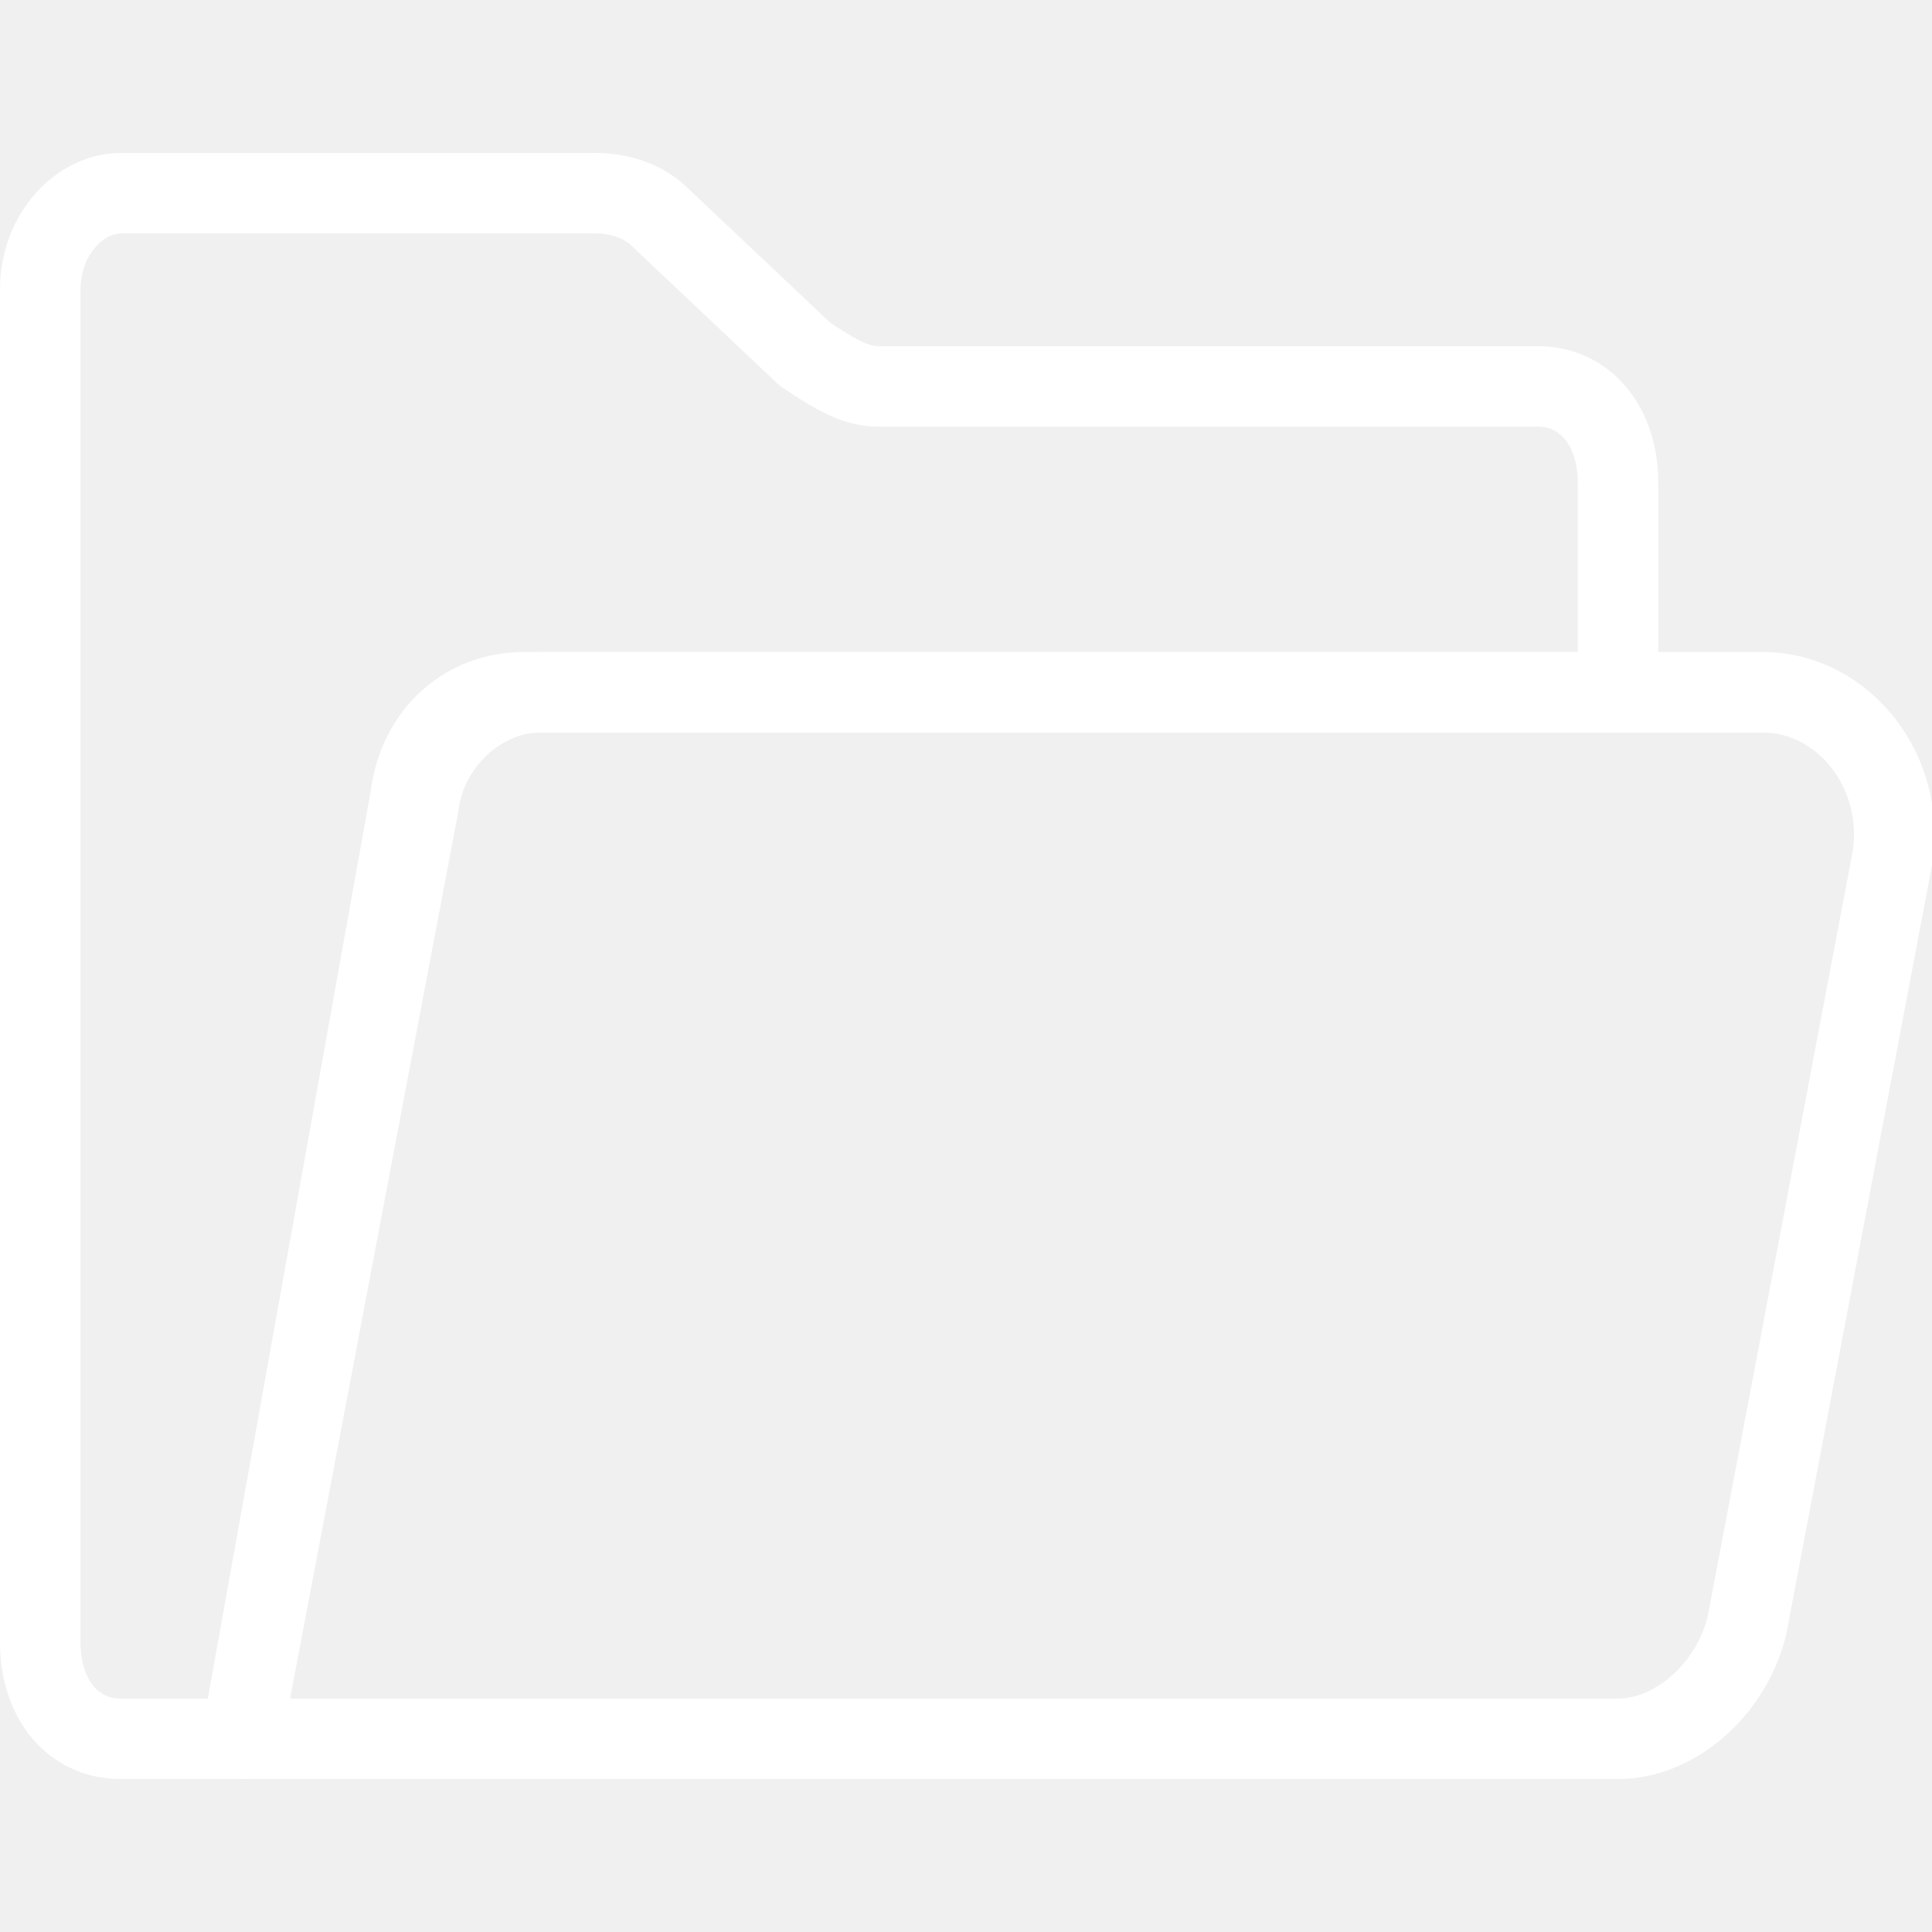
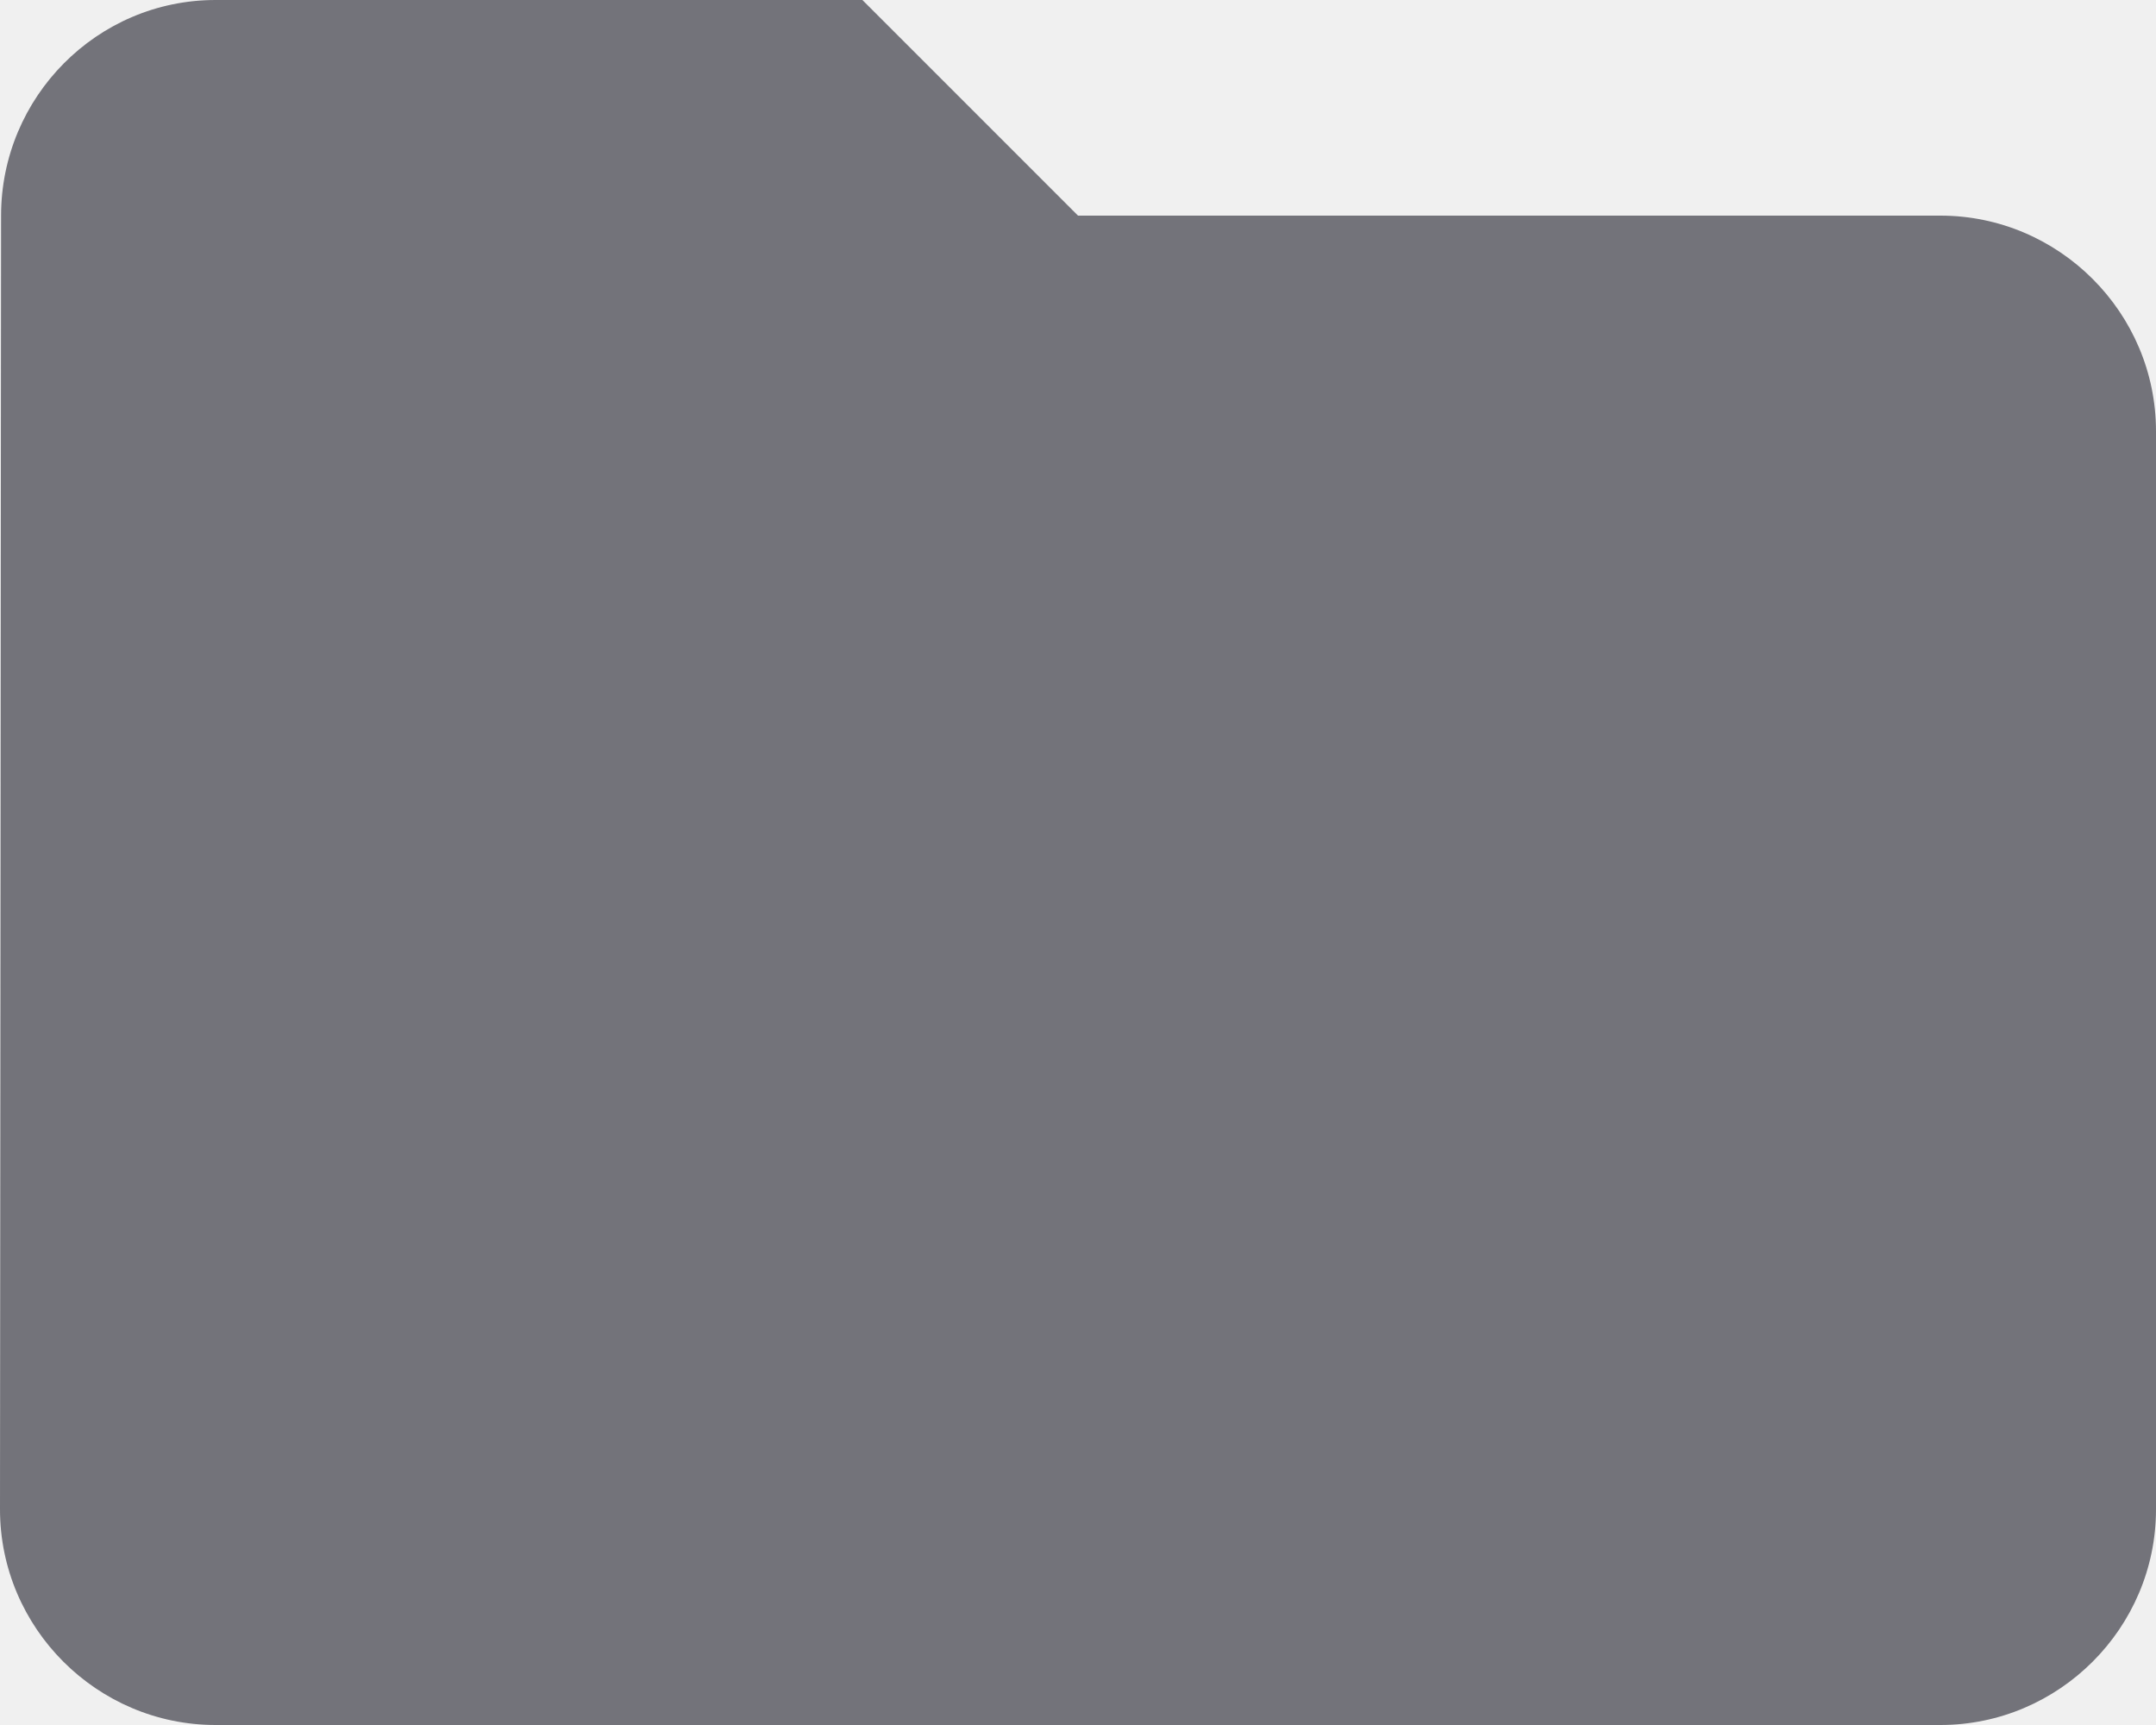
- <svg xmlns="http://www.w3.org/2000/svg" version="1.1" id="Layer_1" x="0px" y="0px" viewBox="0 0 24 24" style="enable-background:new 0 0 24 24;" xml:space="preserve">
-   <style type="text/css">
- 	.st0{fill:none;stroke:#FFFFFF;stroke-linecap:round;stroke-linejoin:round;stroke-miterlimit:10;}
- </style>
-   <g>
-     <path class="st0" d="M1.5,2.4h5.9c0.3,0,0.6,0.1,0.8,0.3L10,4.4c0.3,0.2,0.6,0.4,0.9,0.4h8.2c0.6,0,1,0.5,1,1.2v2.6H6.5   c-0.7,0-1.3,0.5-1.4,1.3L3,21.6H1.5c-0.6,0-1-0.5-1-1.2V3.6C0.5,2.9,1,2.4,1.5,2.4z" />
-     <path class="st0" d="M20.1,21.6H3L5.2,10C5.3,9.2,6,8.6,6.7,8.6h15.2c1,0,1.8,1,1.6,2.1l-1.8,9.5C21.5,21,20.8,21.6,20.1,21.6z" />
+ <svg xmlns="http://www.w3.org/2000/svg" width="20px" height="16px" viewBox="0 0 20 16" version="1.1">
+   <defs />
+   <g id="Symbols" stroke="none" stroke-width="1" fill="none" fill-rule="evenodd">
+     <g id="volunteer-menu" transform="translate(-32, -401)">
+       <g id="resources" transform="translate(30, 397)">
+         <polygon id="Shape" points="0 0 24 0 24 24 0 24" />
+         <path d="M10,4 L4,4 C2.9,4 2.01,4.9 2.01,6 L2,18 C2,19.1 2.9,20 4,20 L20,20 C21.1,20 22,19.1 22,18 L22,8 C22,6.9 21.1,6 20,6 L12,6 L10,4 Z" id="Shape" fill="#73737A" fill-rule="nonzero" />
+       </g>
+     </g>
  </g>
</svg>
